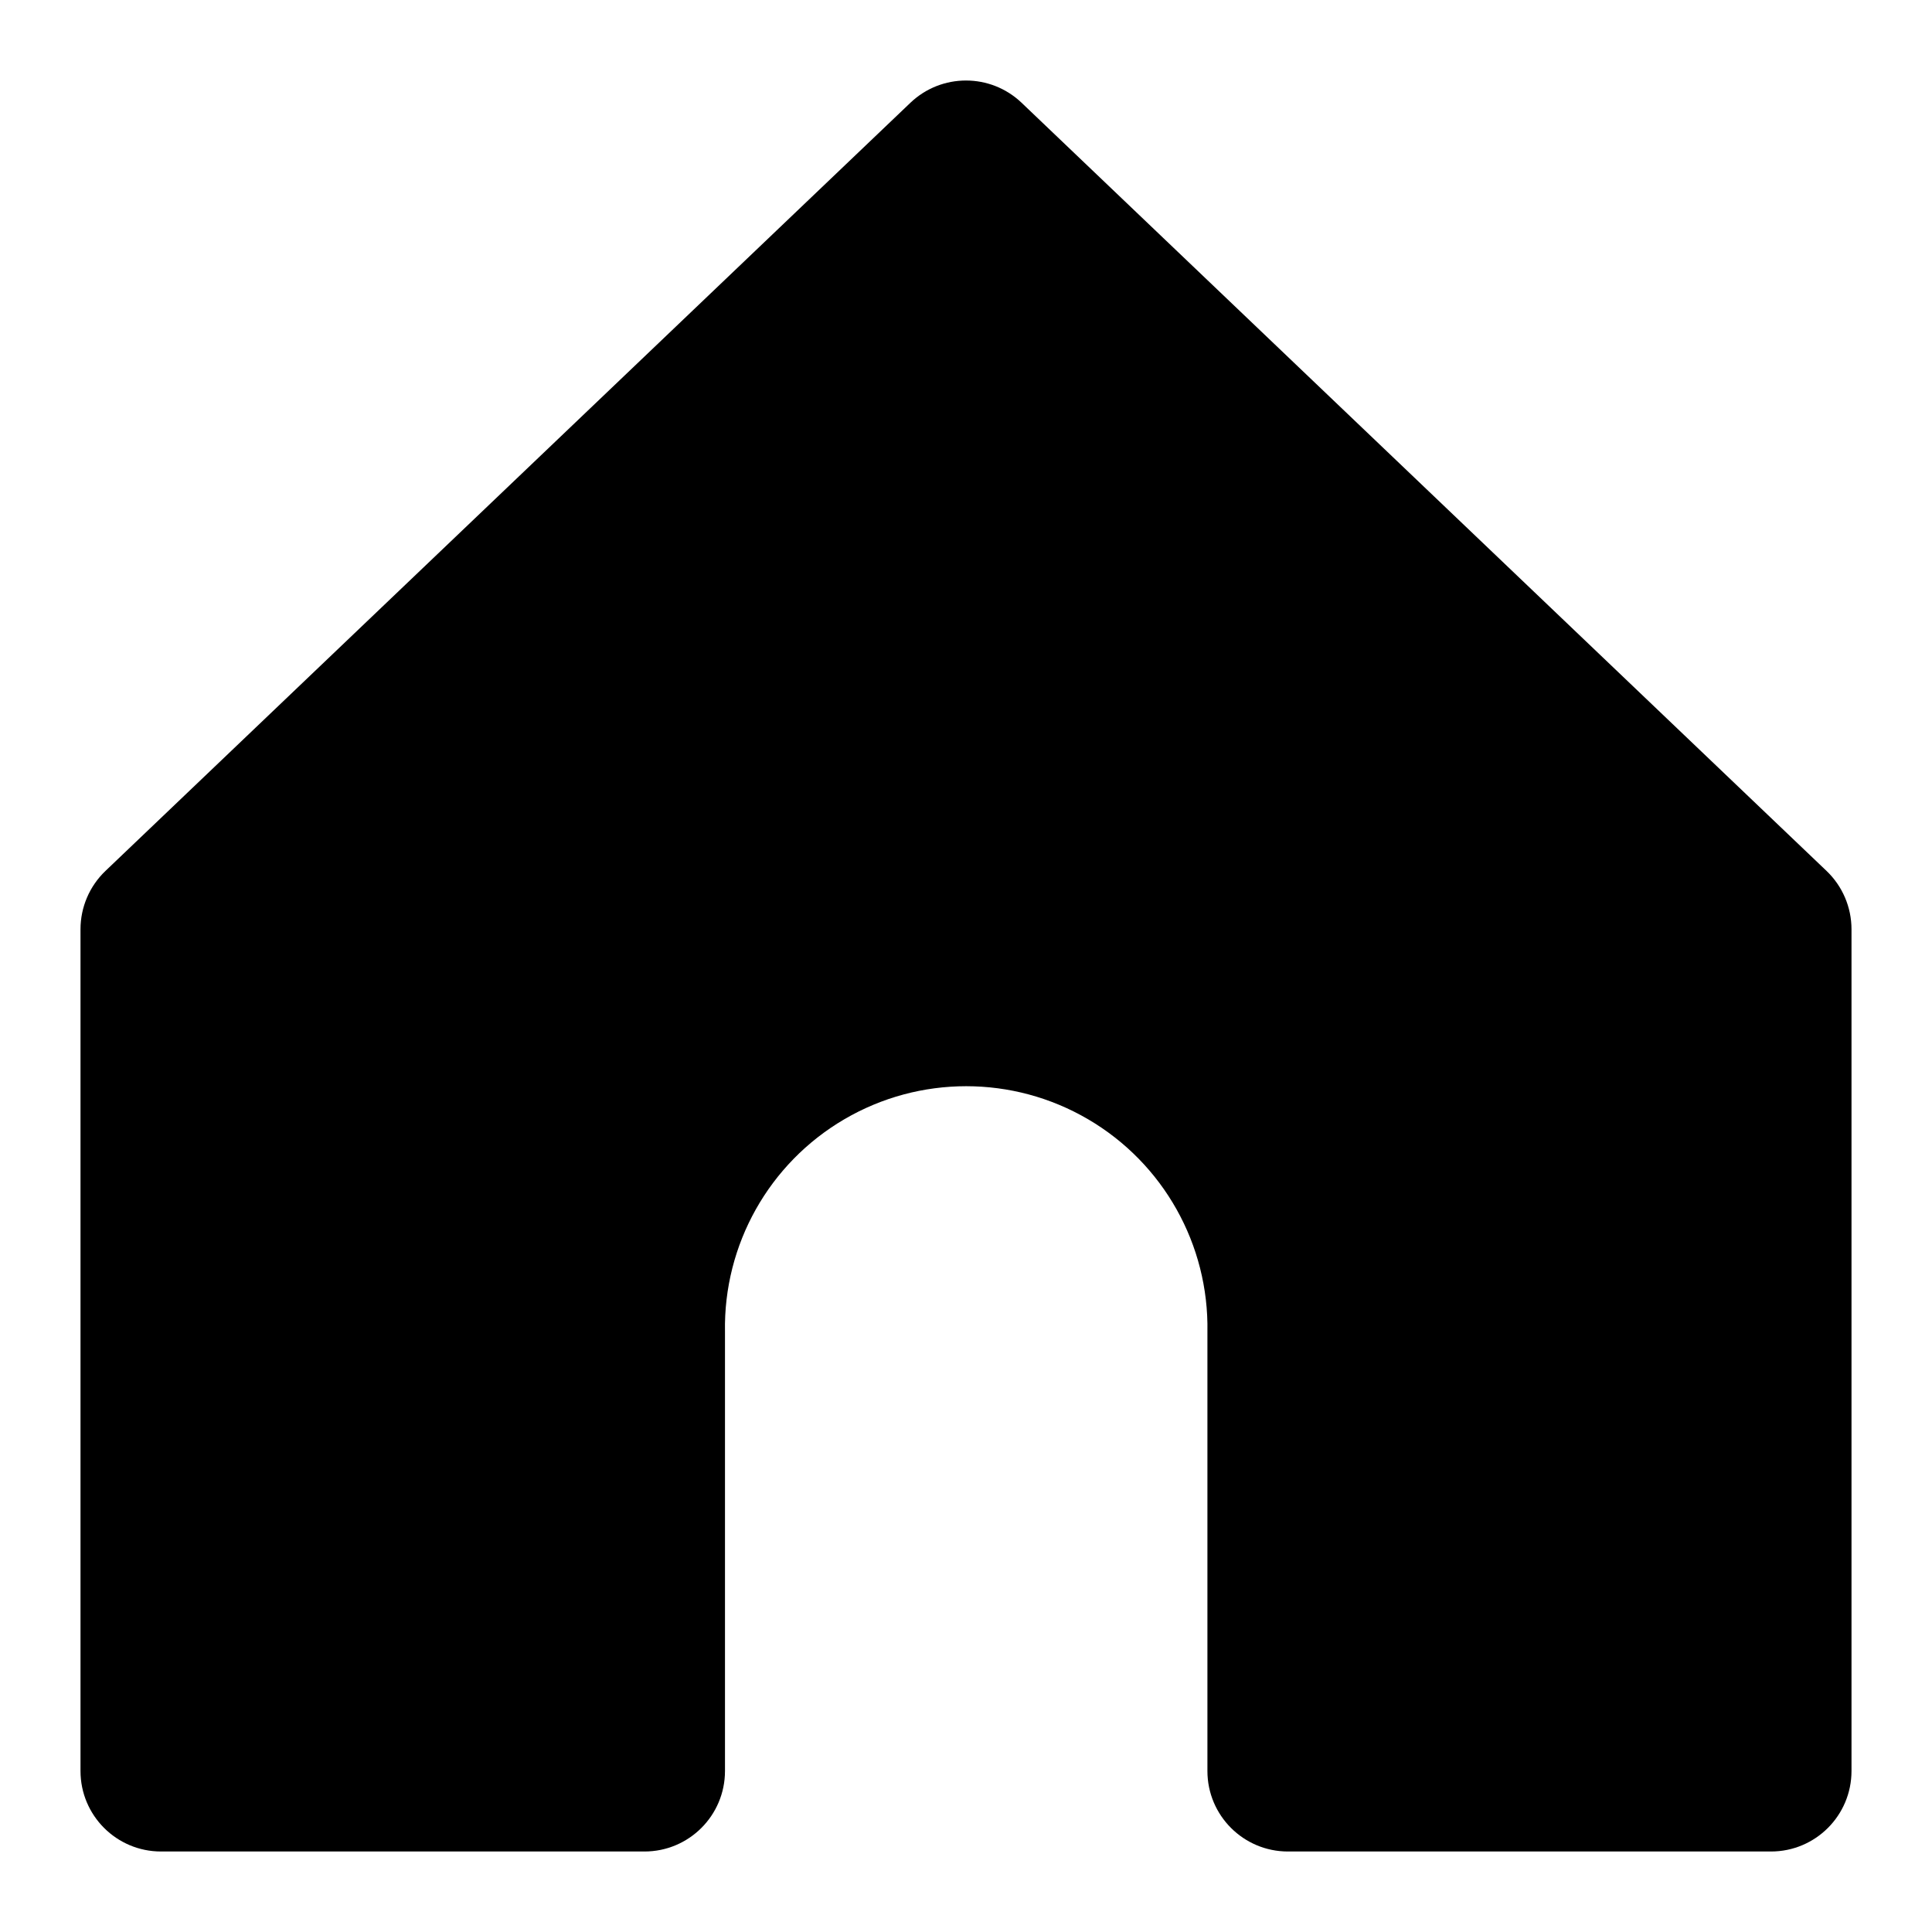
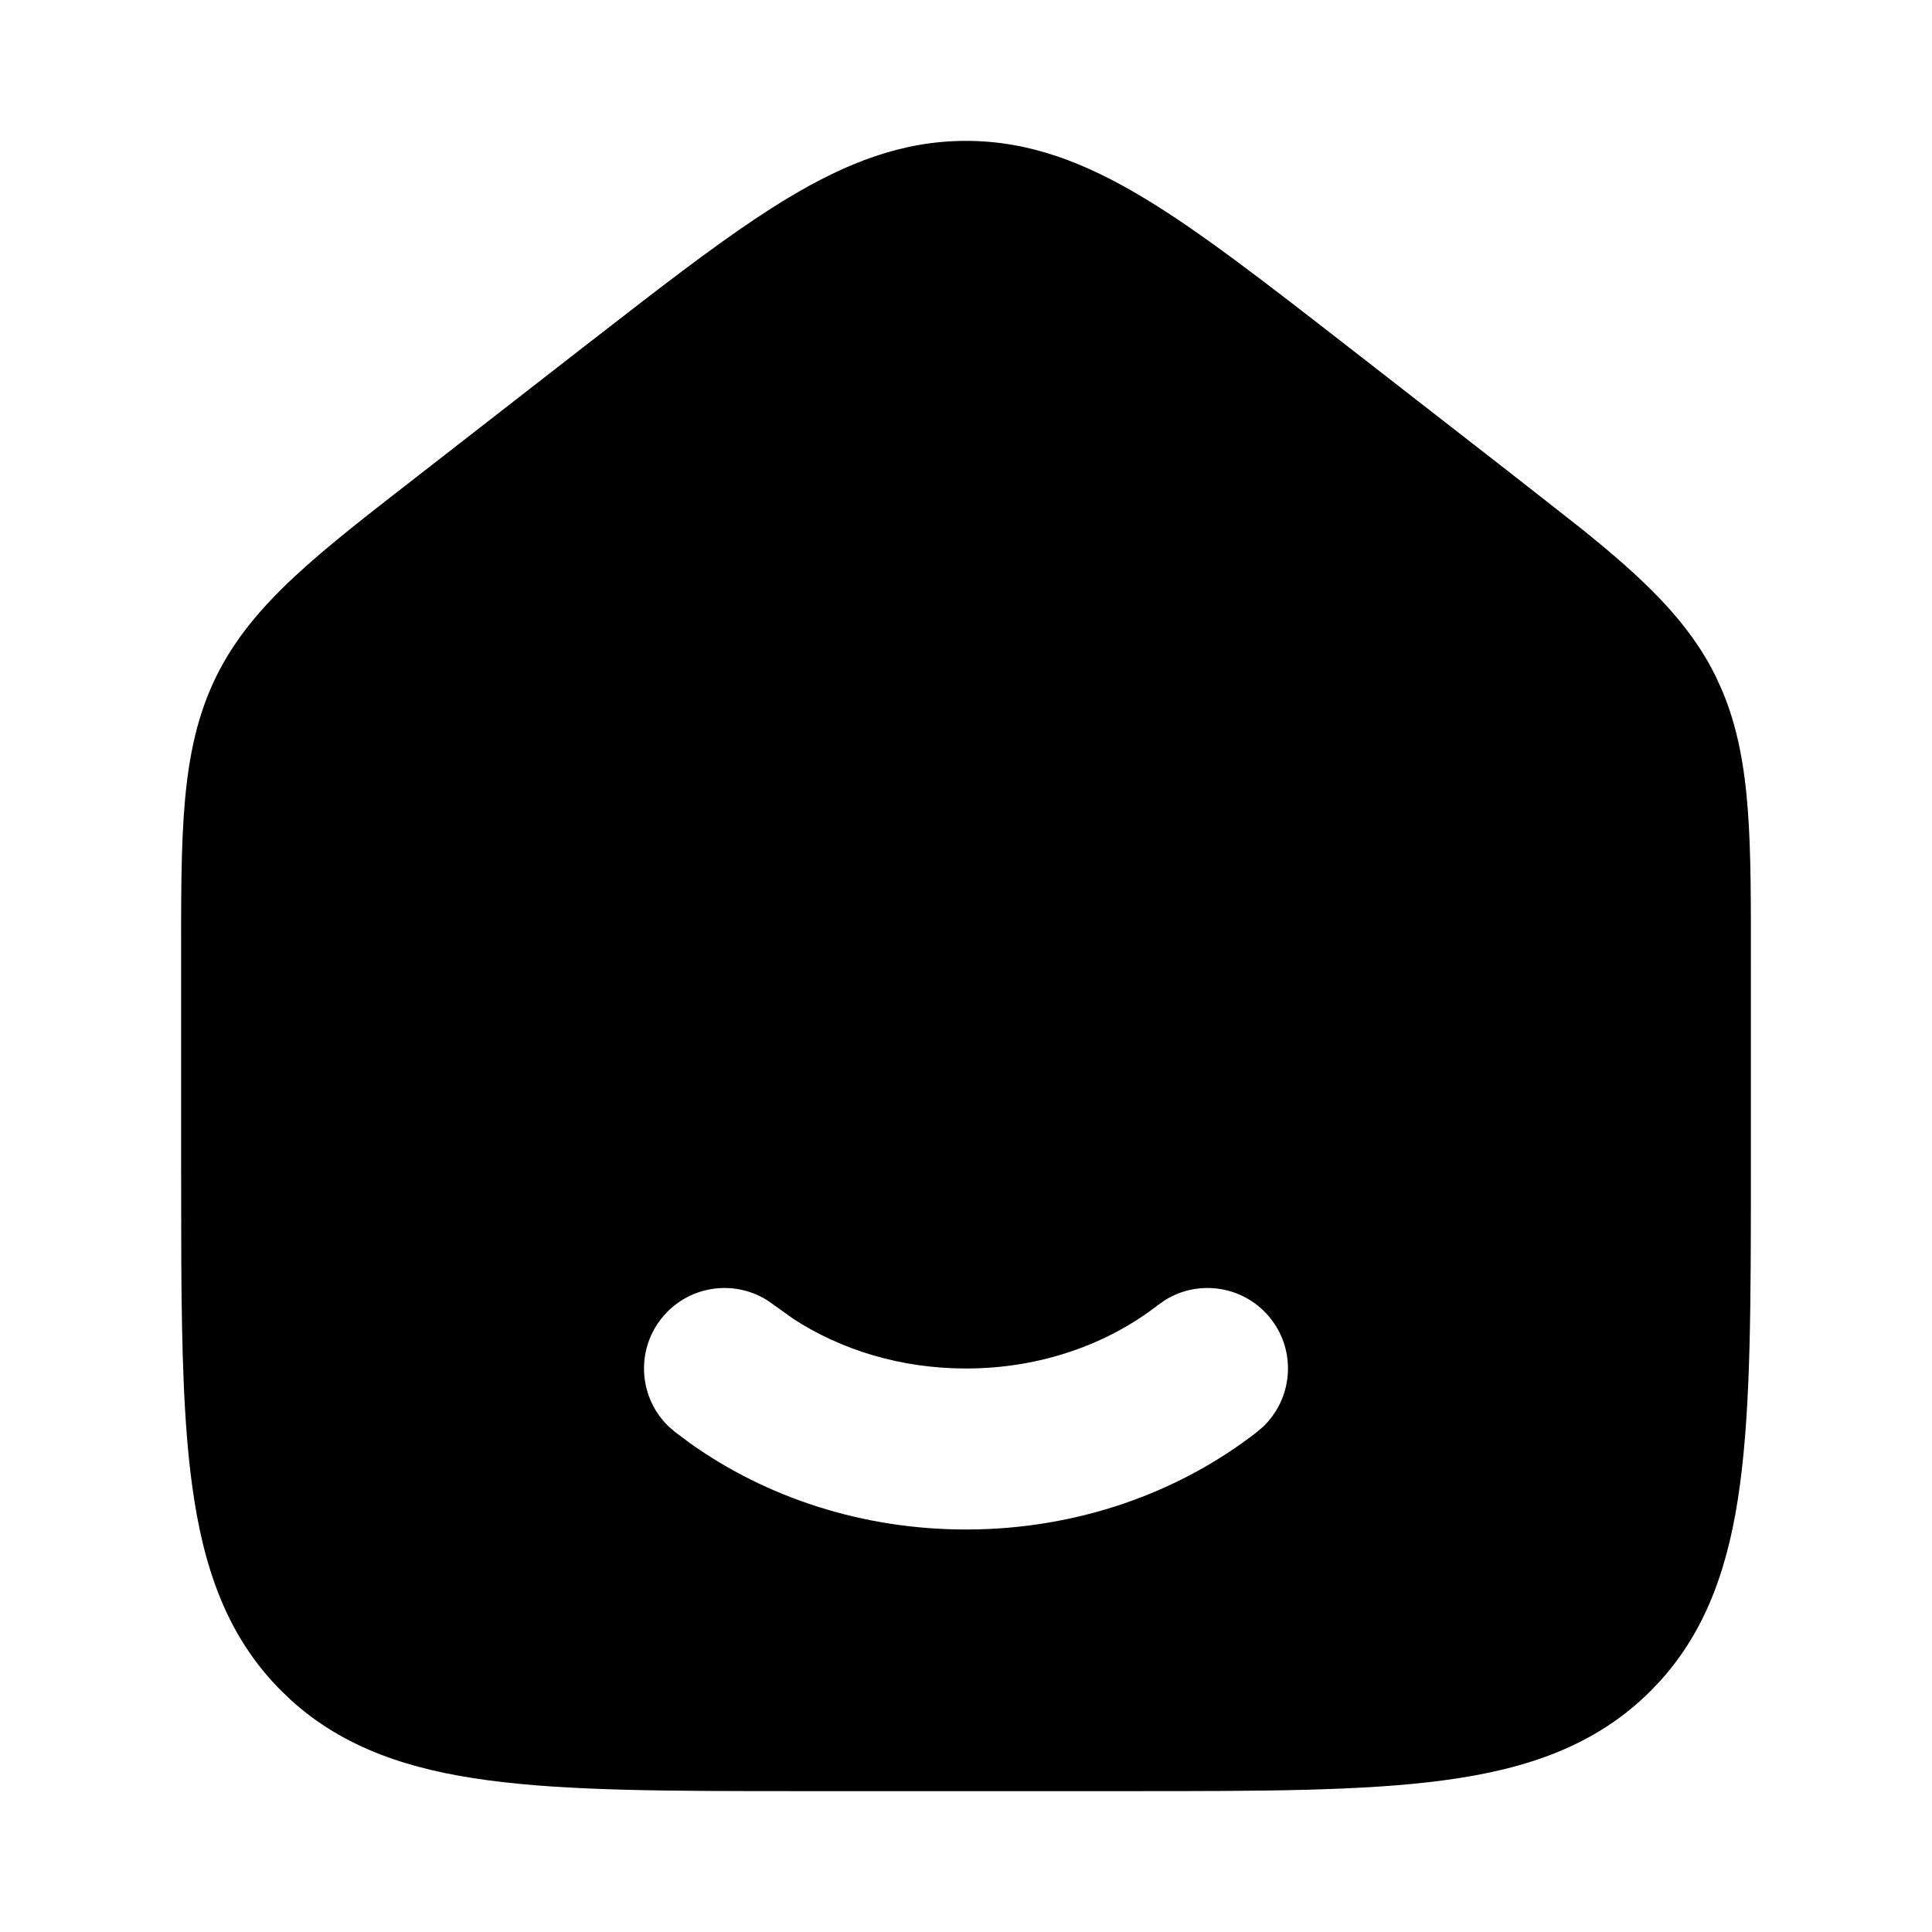
- <svg aria-label="Home" class="x1lliihq x1n2onr6 x5n08af" fill="currentColor" height="24" role="img" viewBox="0 0 24 24" width="24">
-   <path d="M22 23h-6.001a1 1 0 0 1-1-1v-5.455a2.997 2.997 0 1 0-5.993 0V22a1 1 0 0 1-1 1H2a1 1 0 0 1-1-1V11.543a1.002 1.002 0 0 1 .31-.724l10-9.543a1.001 1.001 0 0 1 1.38 0l10 9.543a1.002 1.002 0 0 1 .31.724V22a1 1 0 0 1-1 1Z" />
+ <svg xmlns="http://www.w3.org/2000/svg" width="24" height="24" viewBox="0 0 24 24" fill="none" class="injected-svg" data-src="https://cdn.hugeicons.com/icons/home-01-solid-rounded.svg" role="img" color="#000000">
+   <path d="M12 1.75C12.787 1.75 13.481 2.02 14.212 2.46C14.918 2.885 15.723 3.512 16.727 4.292L16.758 4.316L18.758 5.872L19.63 6.556C20.423 7.193 20.98 7.72 21.317 8.41L21.396 8.585C21.765 9.464 21.75 10.482 21.75 11.989V14.558C21.75 16.159 21.75 17.438 21.615 18.44C21.485 19.412 21.216 20.223 20.627 20.877L20.505 21.005C19.83 21.68 18.977 21.976 17.94 22.115C16.938 22.25 15.659 22.25 14.058 22.25H9.942C8.341 22.25 7.062 22.25 6.06 22.115C5.088 21.985 4.277 21.716 3.623 21.127L3.495 21.005C2.82 20.33 2.524 19.477 2.385 18.44C2.282 17.679 2.258 16.76 2.252 15.66L2.25 14.5V11.989C2.25 10.382 2.233 9.33 2.683 8.41C3.133 7.49 3.973 6.859 5.242 5.872L7.242 4.316L7.969 3.753C8.661 3.22 9.253 2.782 9.788 2.46C10.519 2.02 11.213 1.75 12 1.75ZM15.789 16.386C15.471 15.977 14.899 15.883 14.47 16.152L14.386 16.211C13.765 16.694 12.932 17 12 17C11.185 17 10.444 16.766 9.856 16.384L9.614 16.211L9.53 16.152C9.101 15.883 8.529 15.977 8.211 16.386C7.893 16.794 7.942 17.373 8.309 17.723L8.386 17.789L8.572 17.928C9.523 18.605 10.717 19 12 19C13.369 19 14.636 18.55 15.614 17.789L15.691 17.723C16.058 17.372 16.107 16.794 15.789 16.386Z" fill="#000000" />
</svg>
